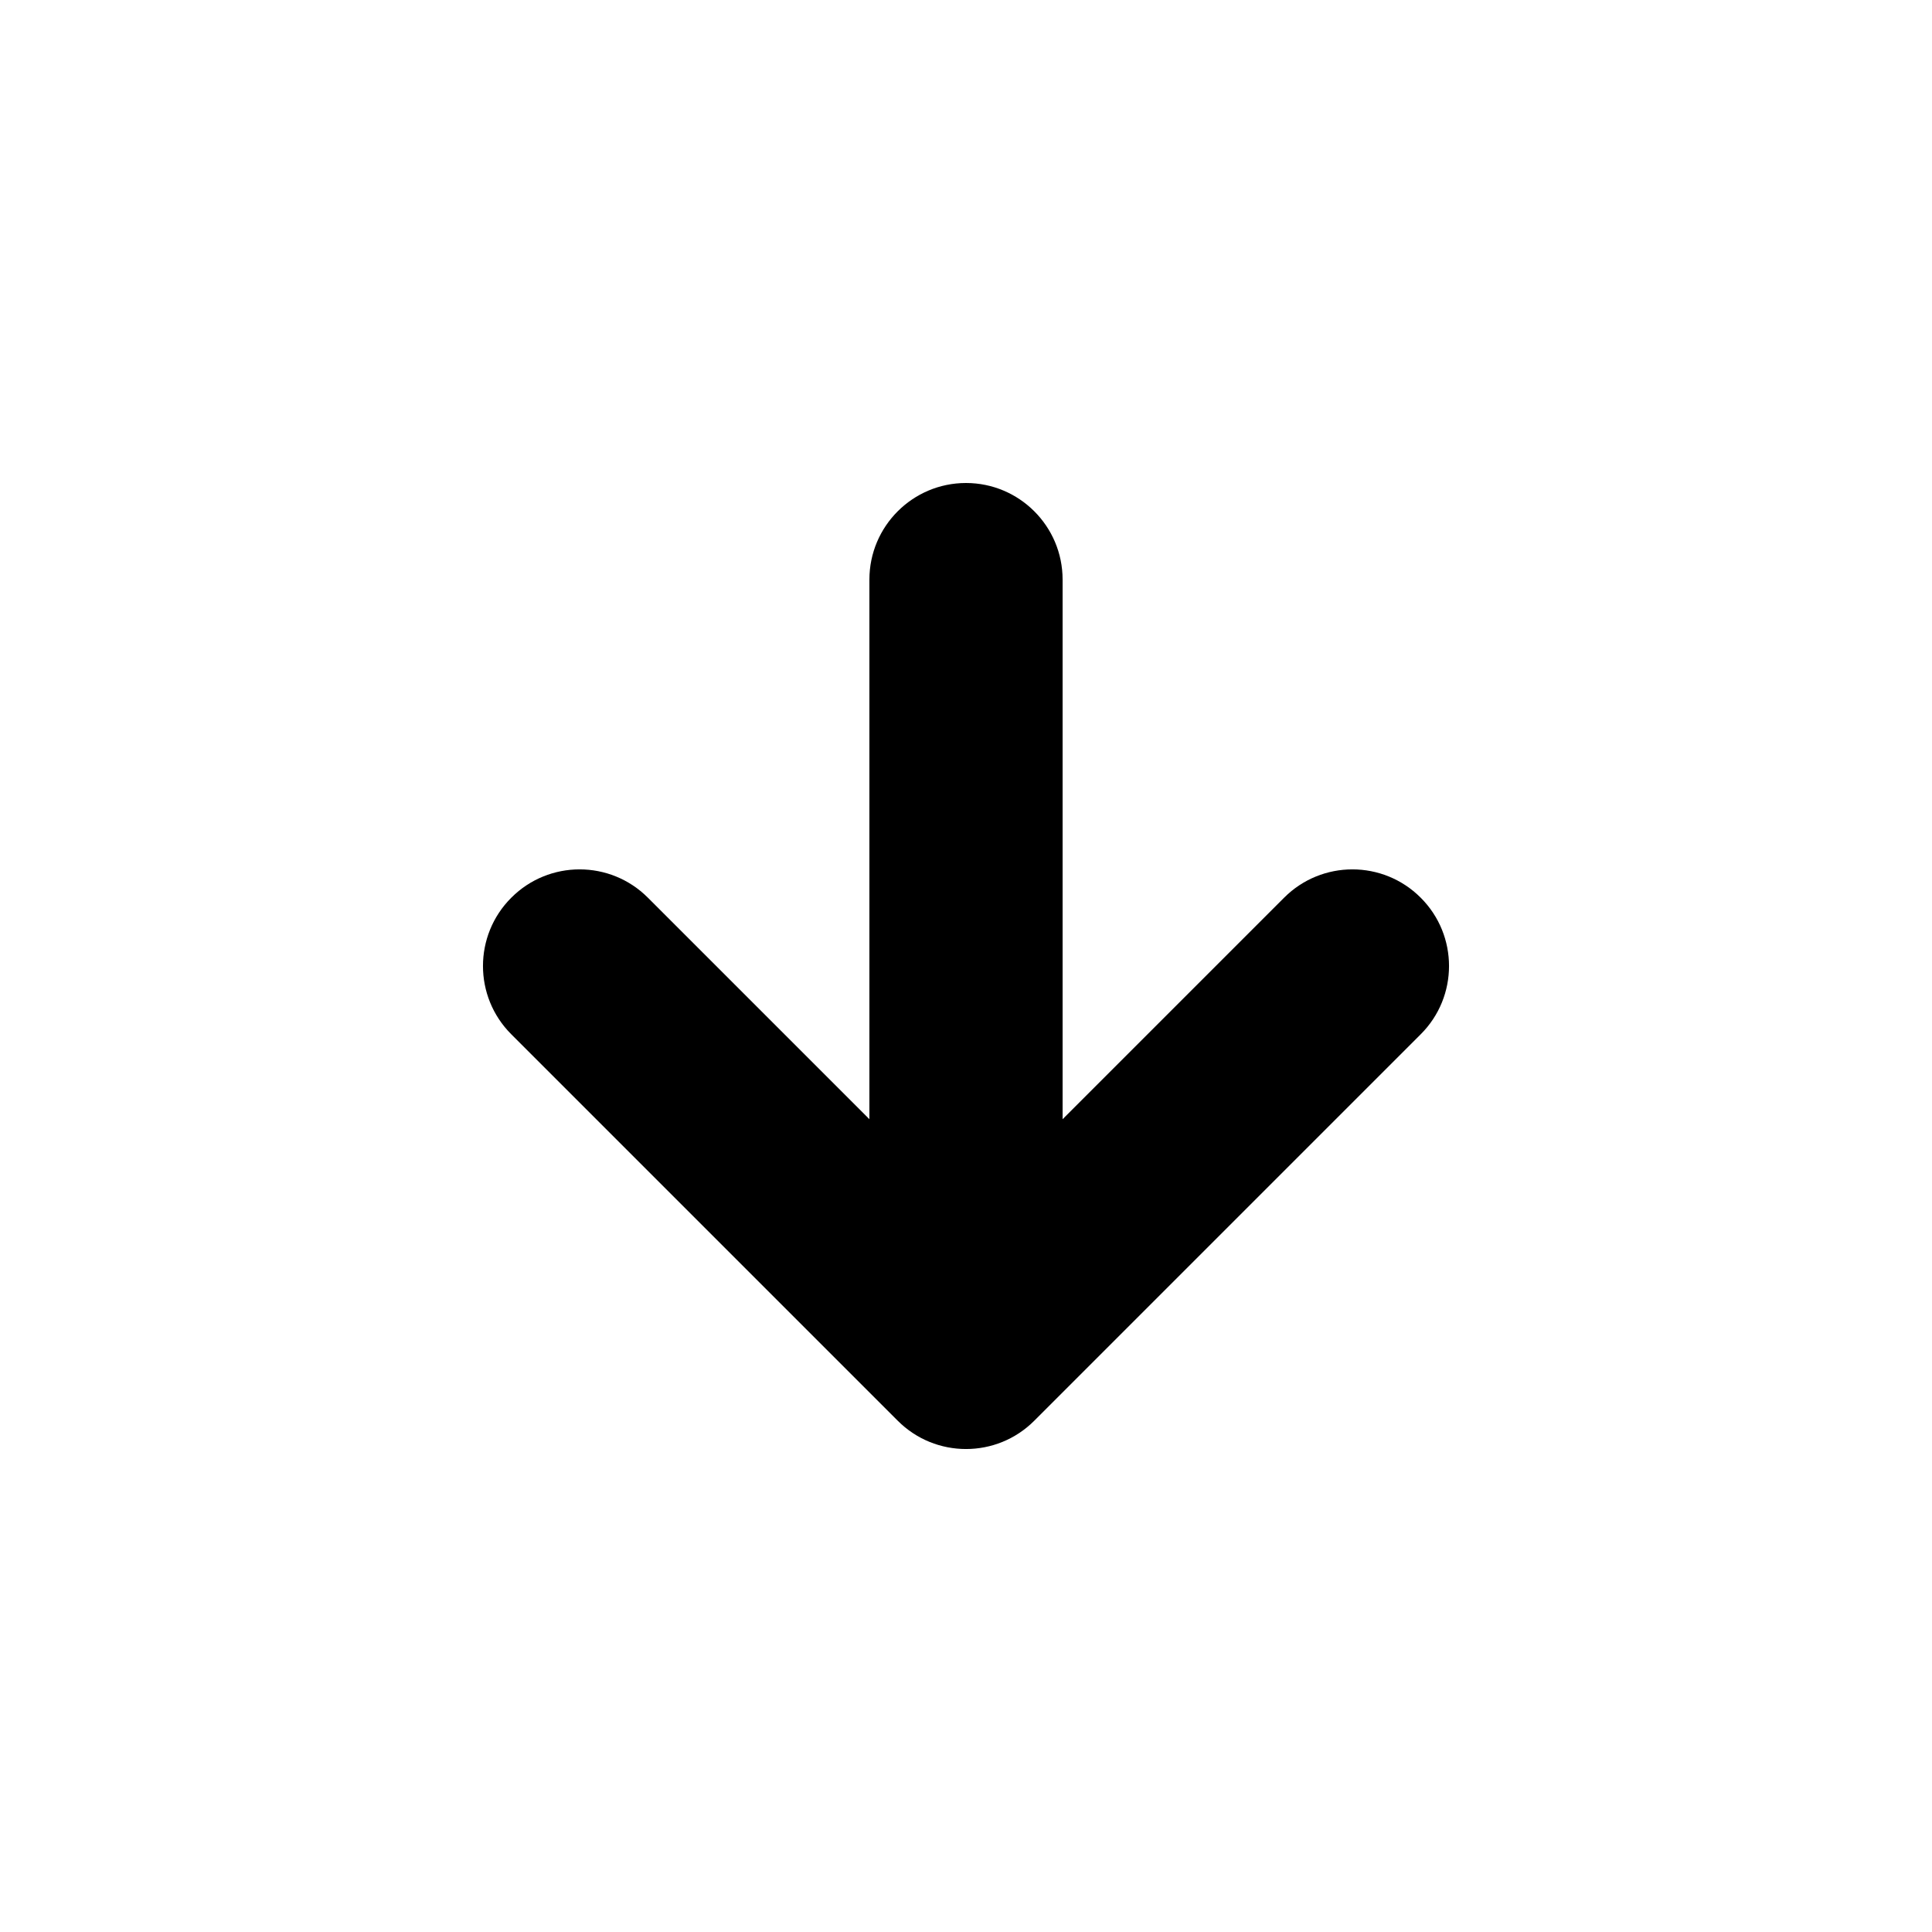
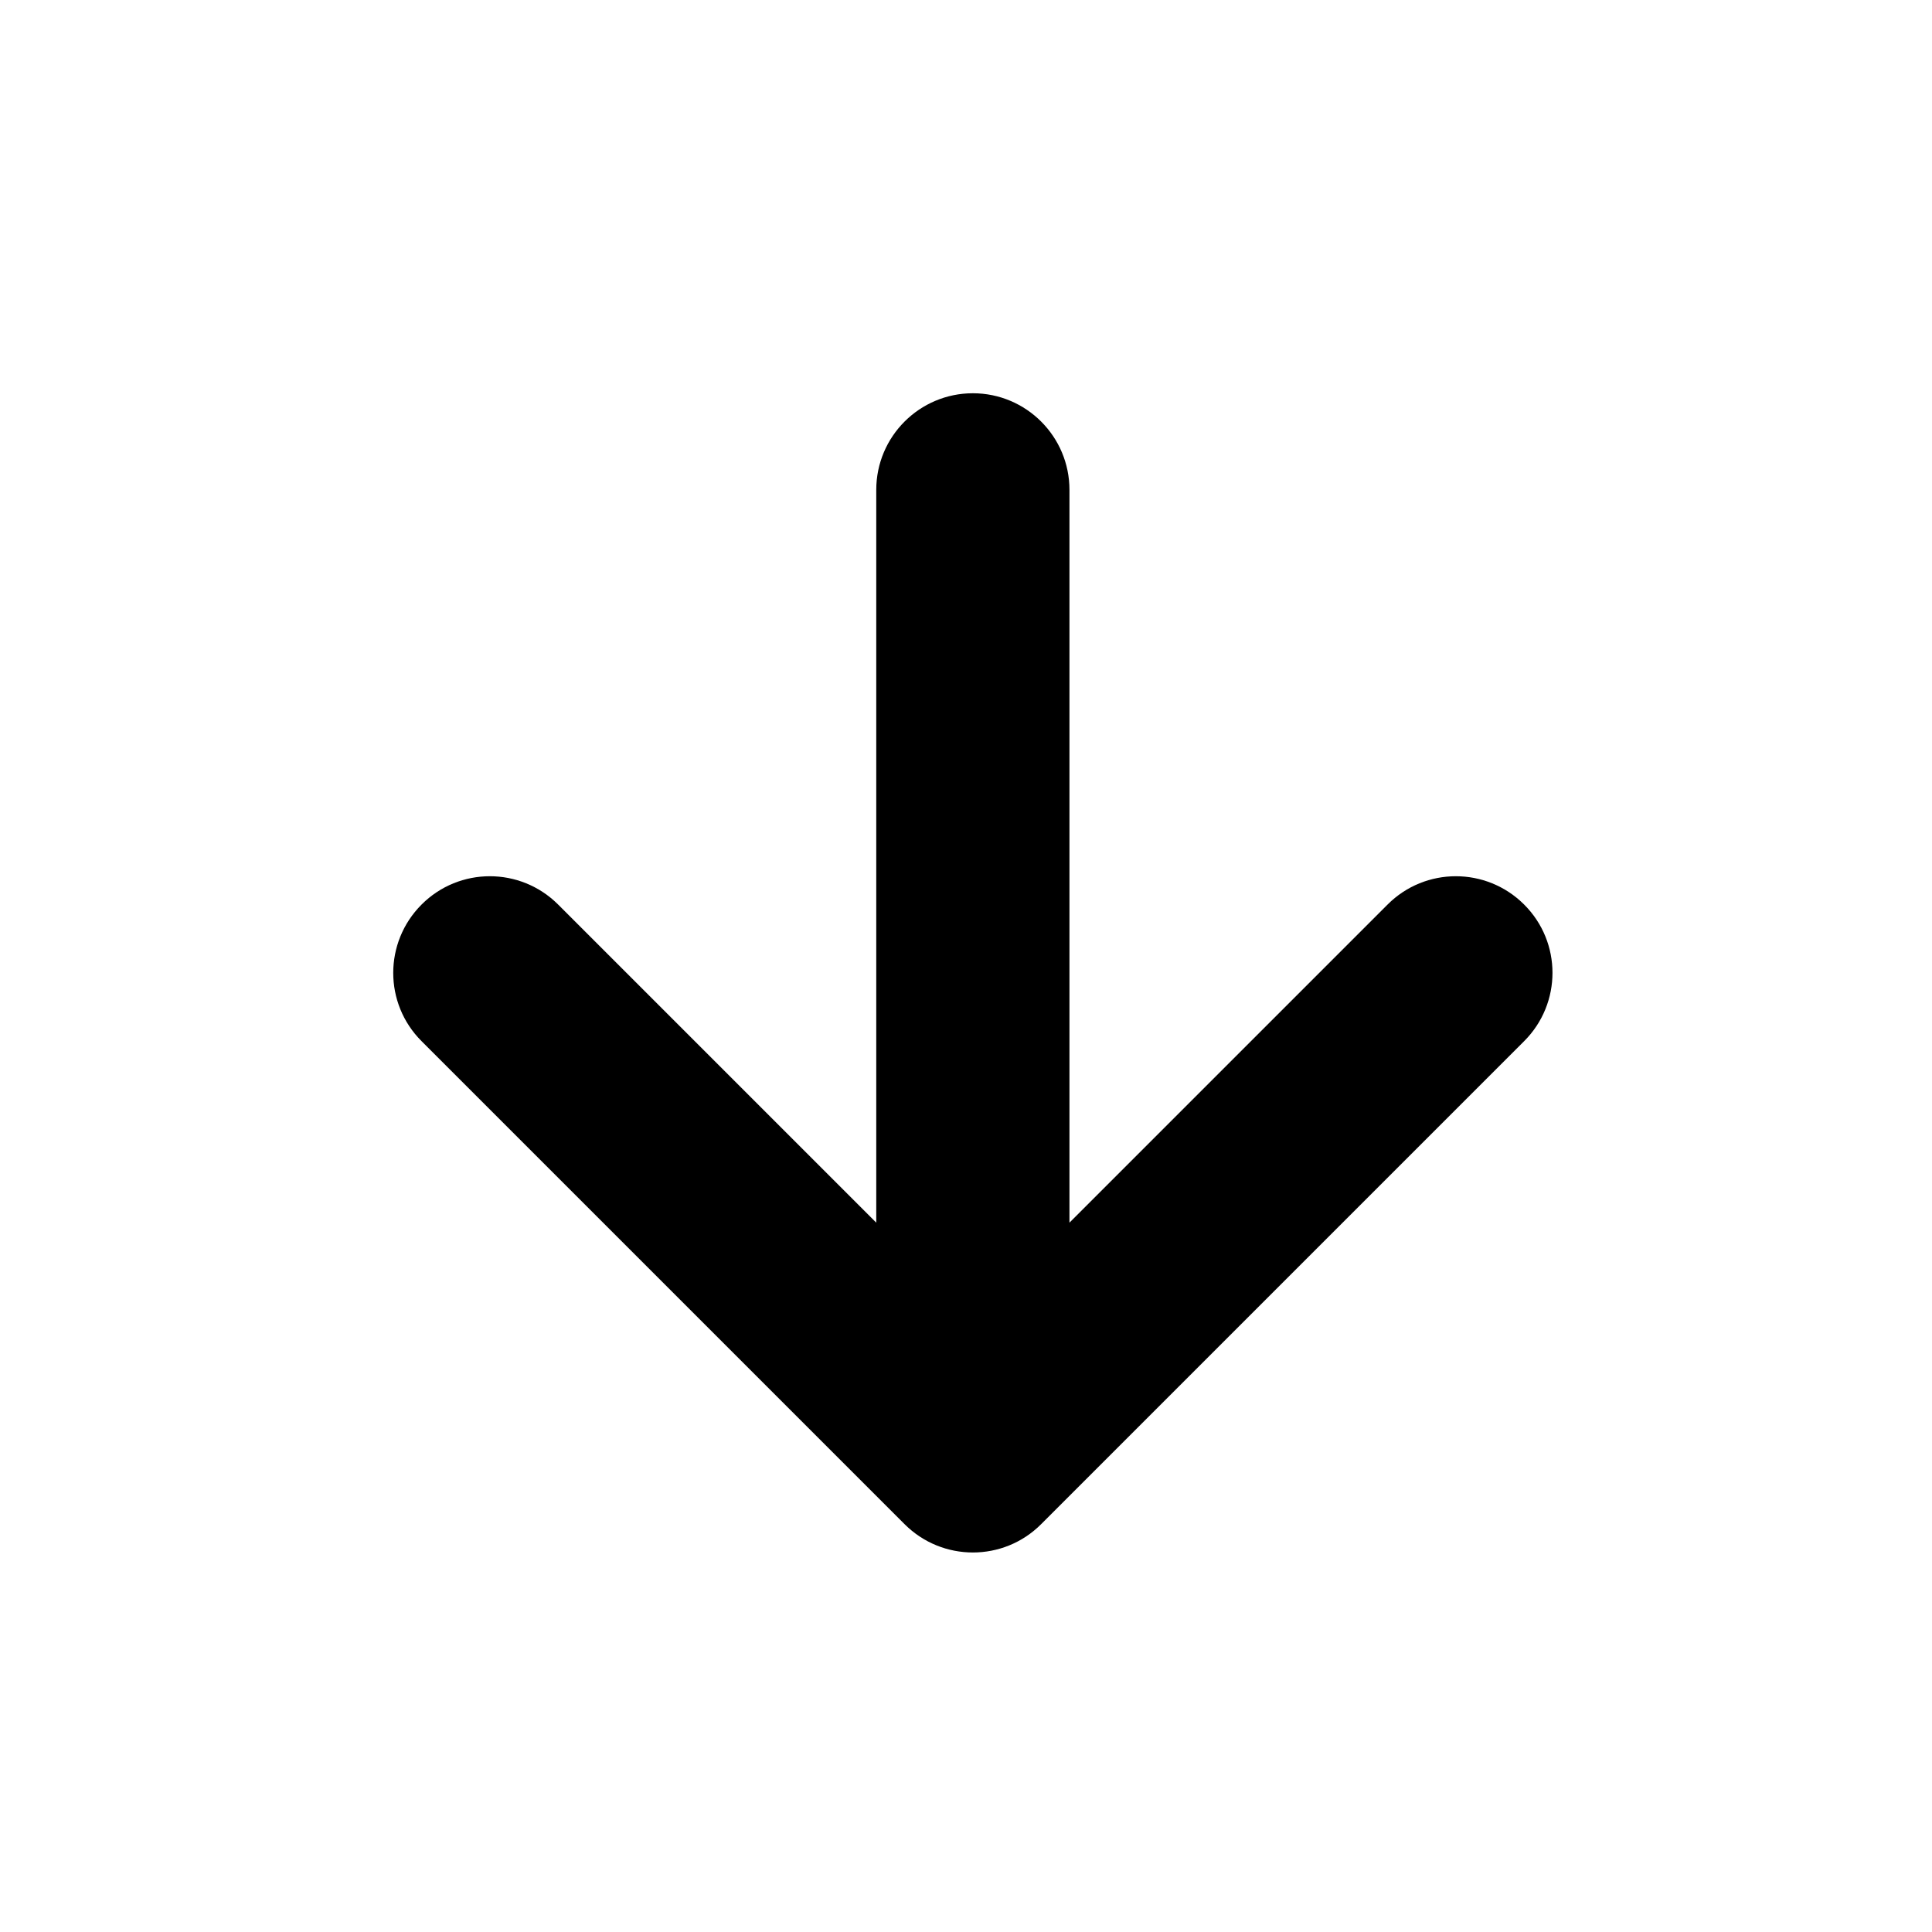
<svg xmlns="http://www.w3.org/2000/svg" viewBox="0 0 20 20">
-   <path fill-rule="evenodd" clip-rule="evenodd" d="M5.293 9.293C5.683 8.902 6.317 8.902 6.707 9.293L9 11.586L9 6C9 5.448 9.448 5 10 5C10.552 5 11 5.448 11 6L11 11.586L13.293 9.293C13.683 8.902 14.317 8.902 14.707 9.293C15.098 9.683 15.098 10.317 14.707 10.707L10.707 14.707C10.317 15.098 9.683 15.098 9.293 14.707L5.293 10.707C4.902 10.317 4.902 9.683 5.293 9.293Z" />
+   <path fill-rule="evenodd" clip-rule="evenodd" d="m 15.778,9.364 c -0.391,-0.391 -1.024,-0.391 -1.414,0 L 11.071,12.657 V 5.071 c 2.2e-5,-0.552 -0.448,-1 -1,-1 -0.552,1.41e-5 -1,0.448 -1,1 l -8e-6,7.586 -3.293,-3.293 c -0.391,-0.391 -1.024,-0.391 -1.414,0 -0.391,0.391 -0.391,1.024 0,1.414 l 5,5 c 0.391,0.391 1.024,0.391 1.414,0 l 5,-5 c 0.391,-0.391 0.391,-1.024 0,-1.414 z" />
</svg>
